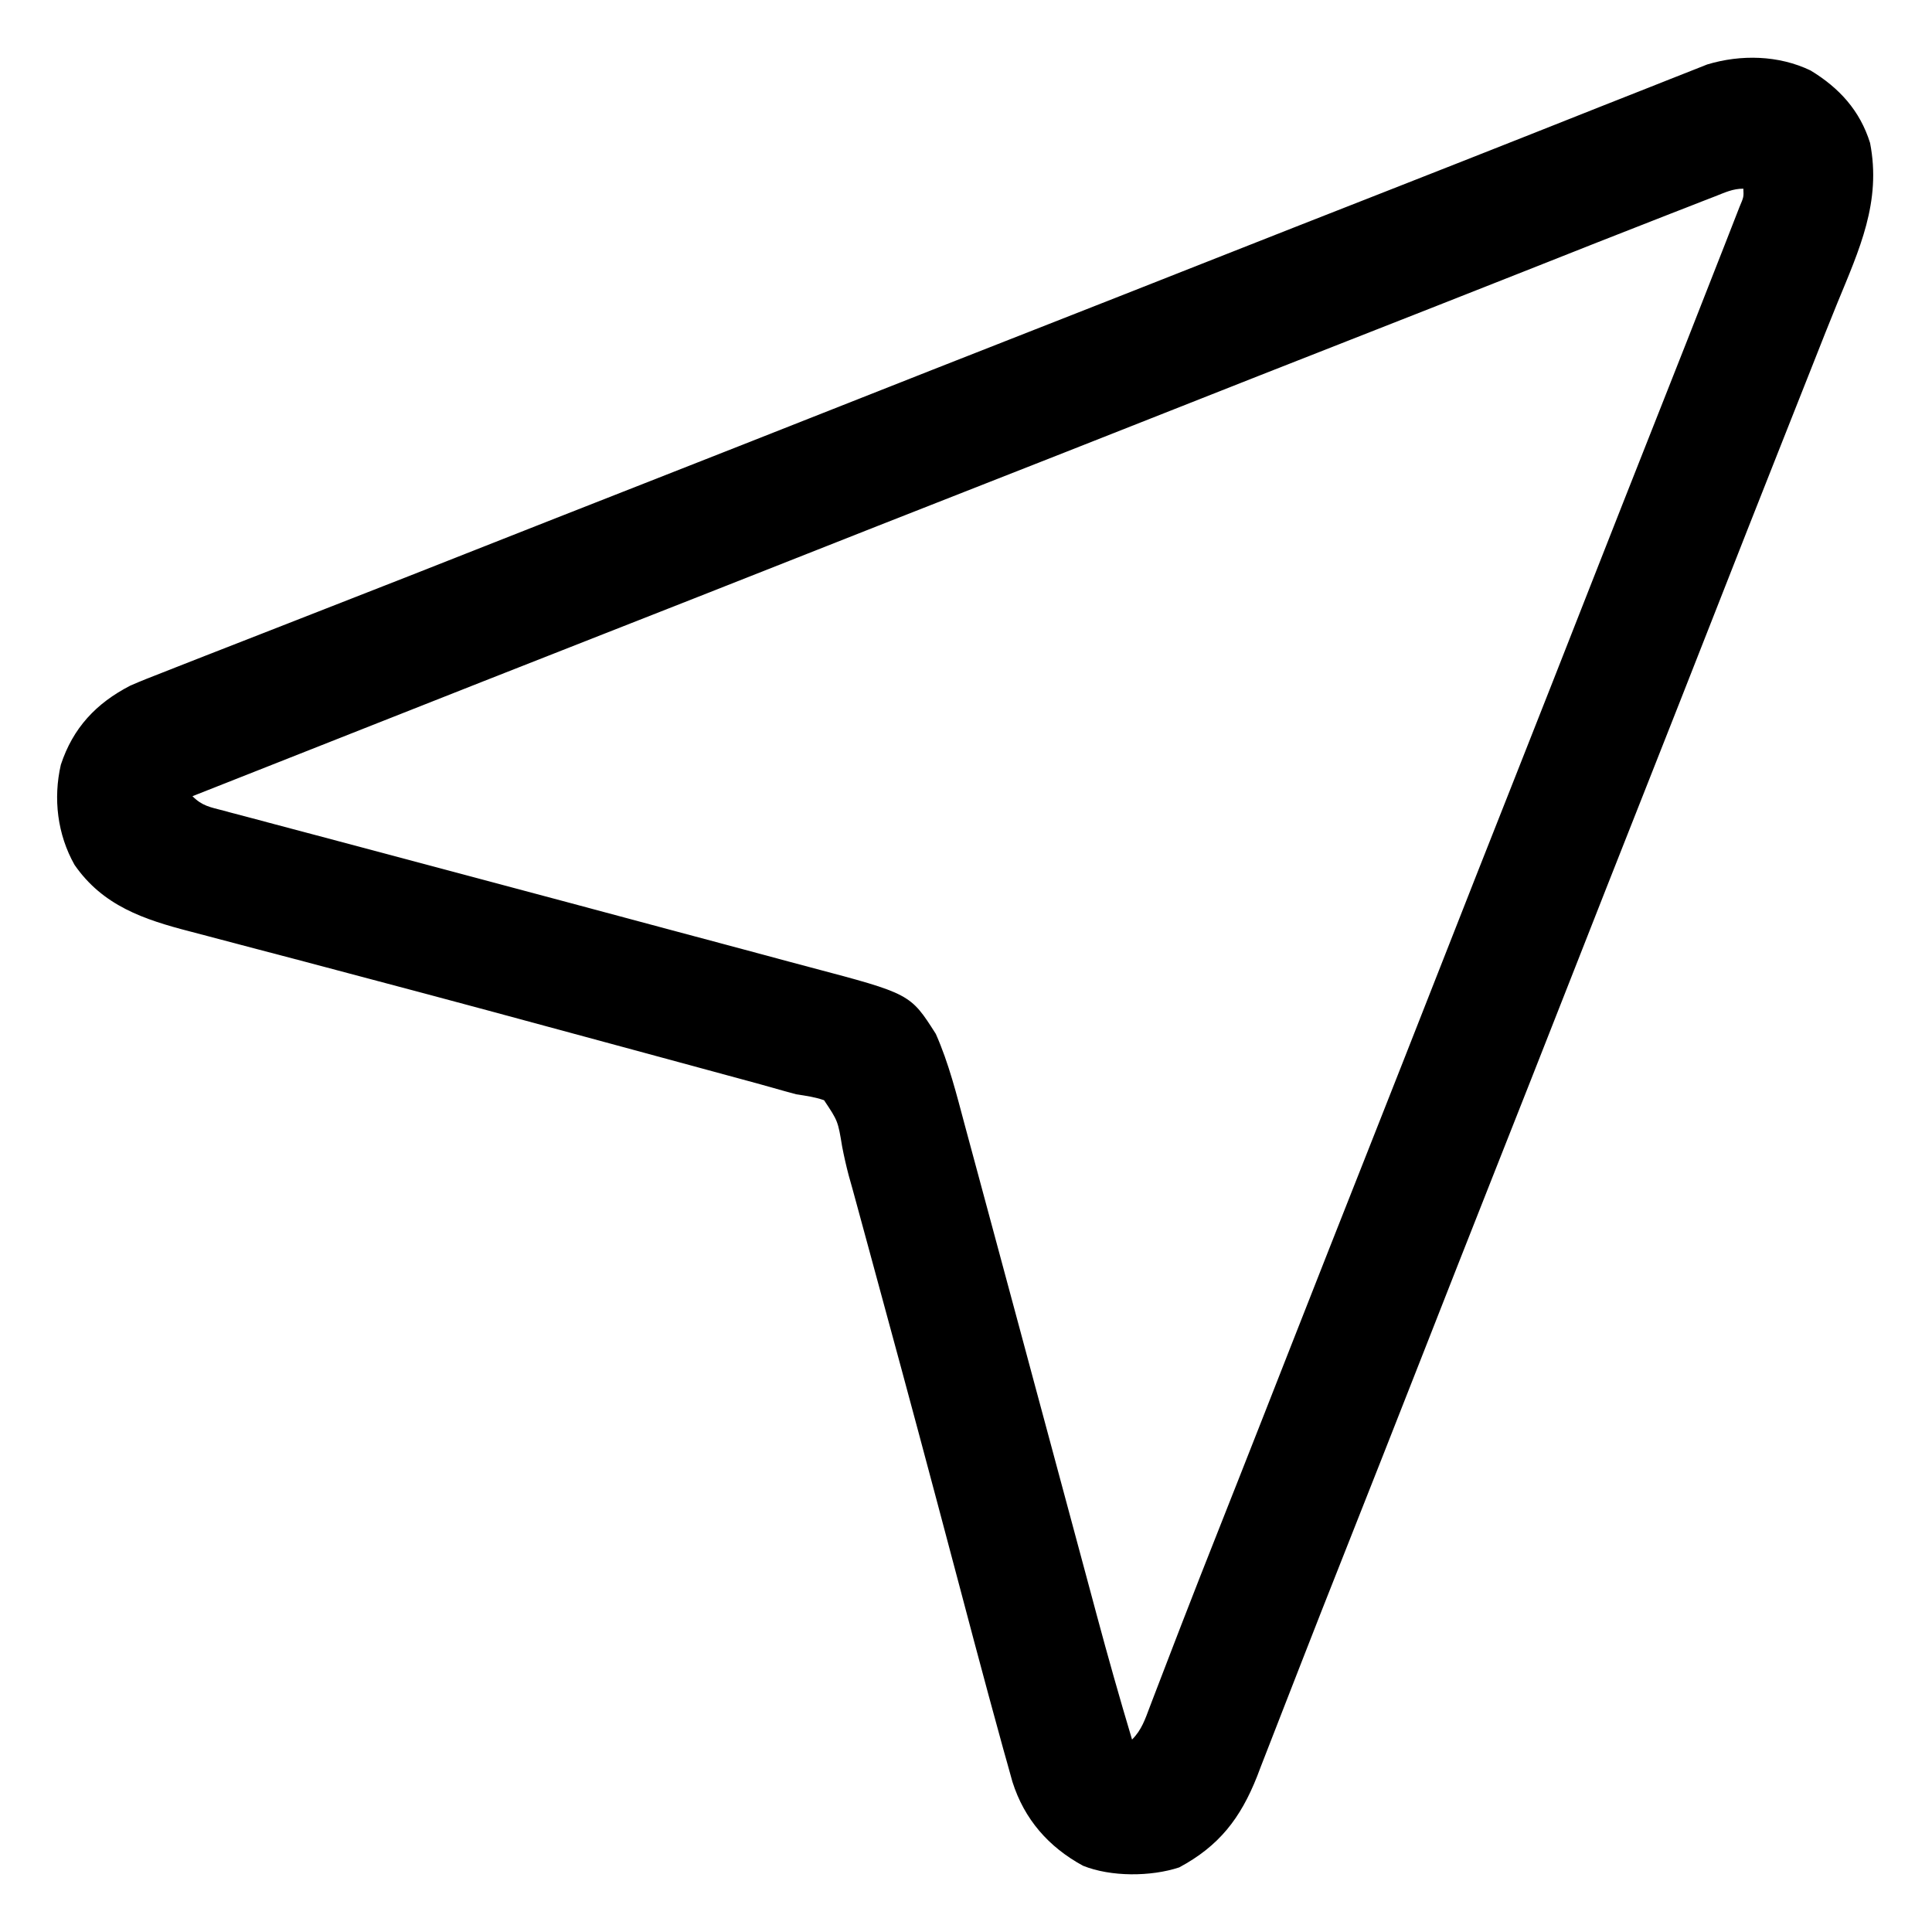
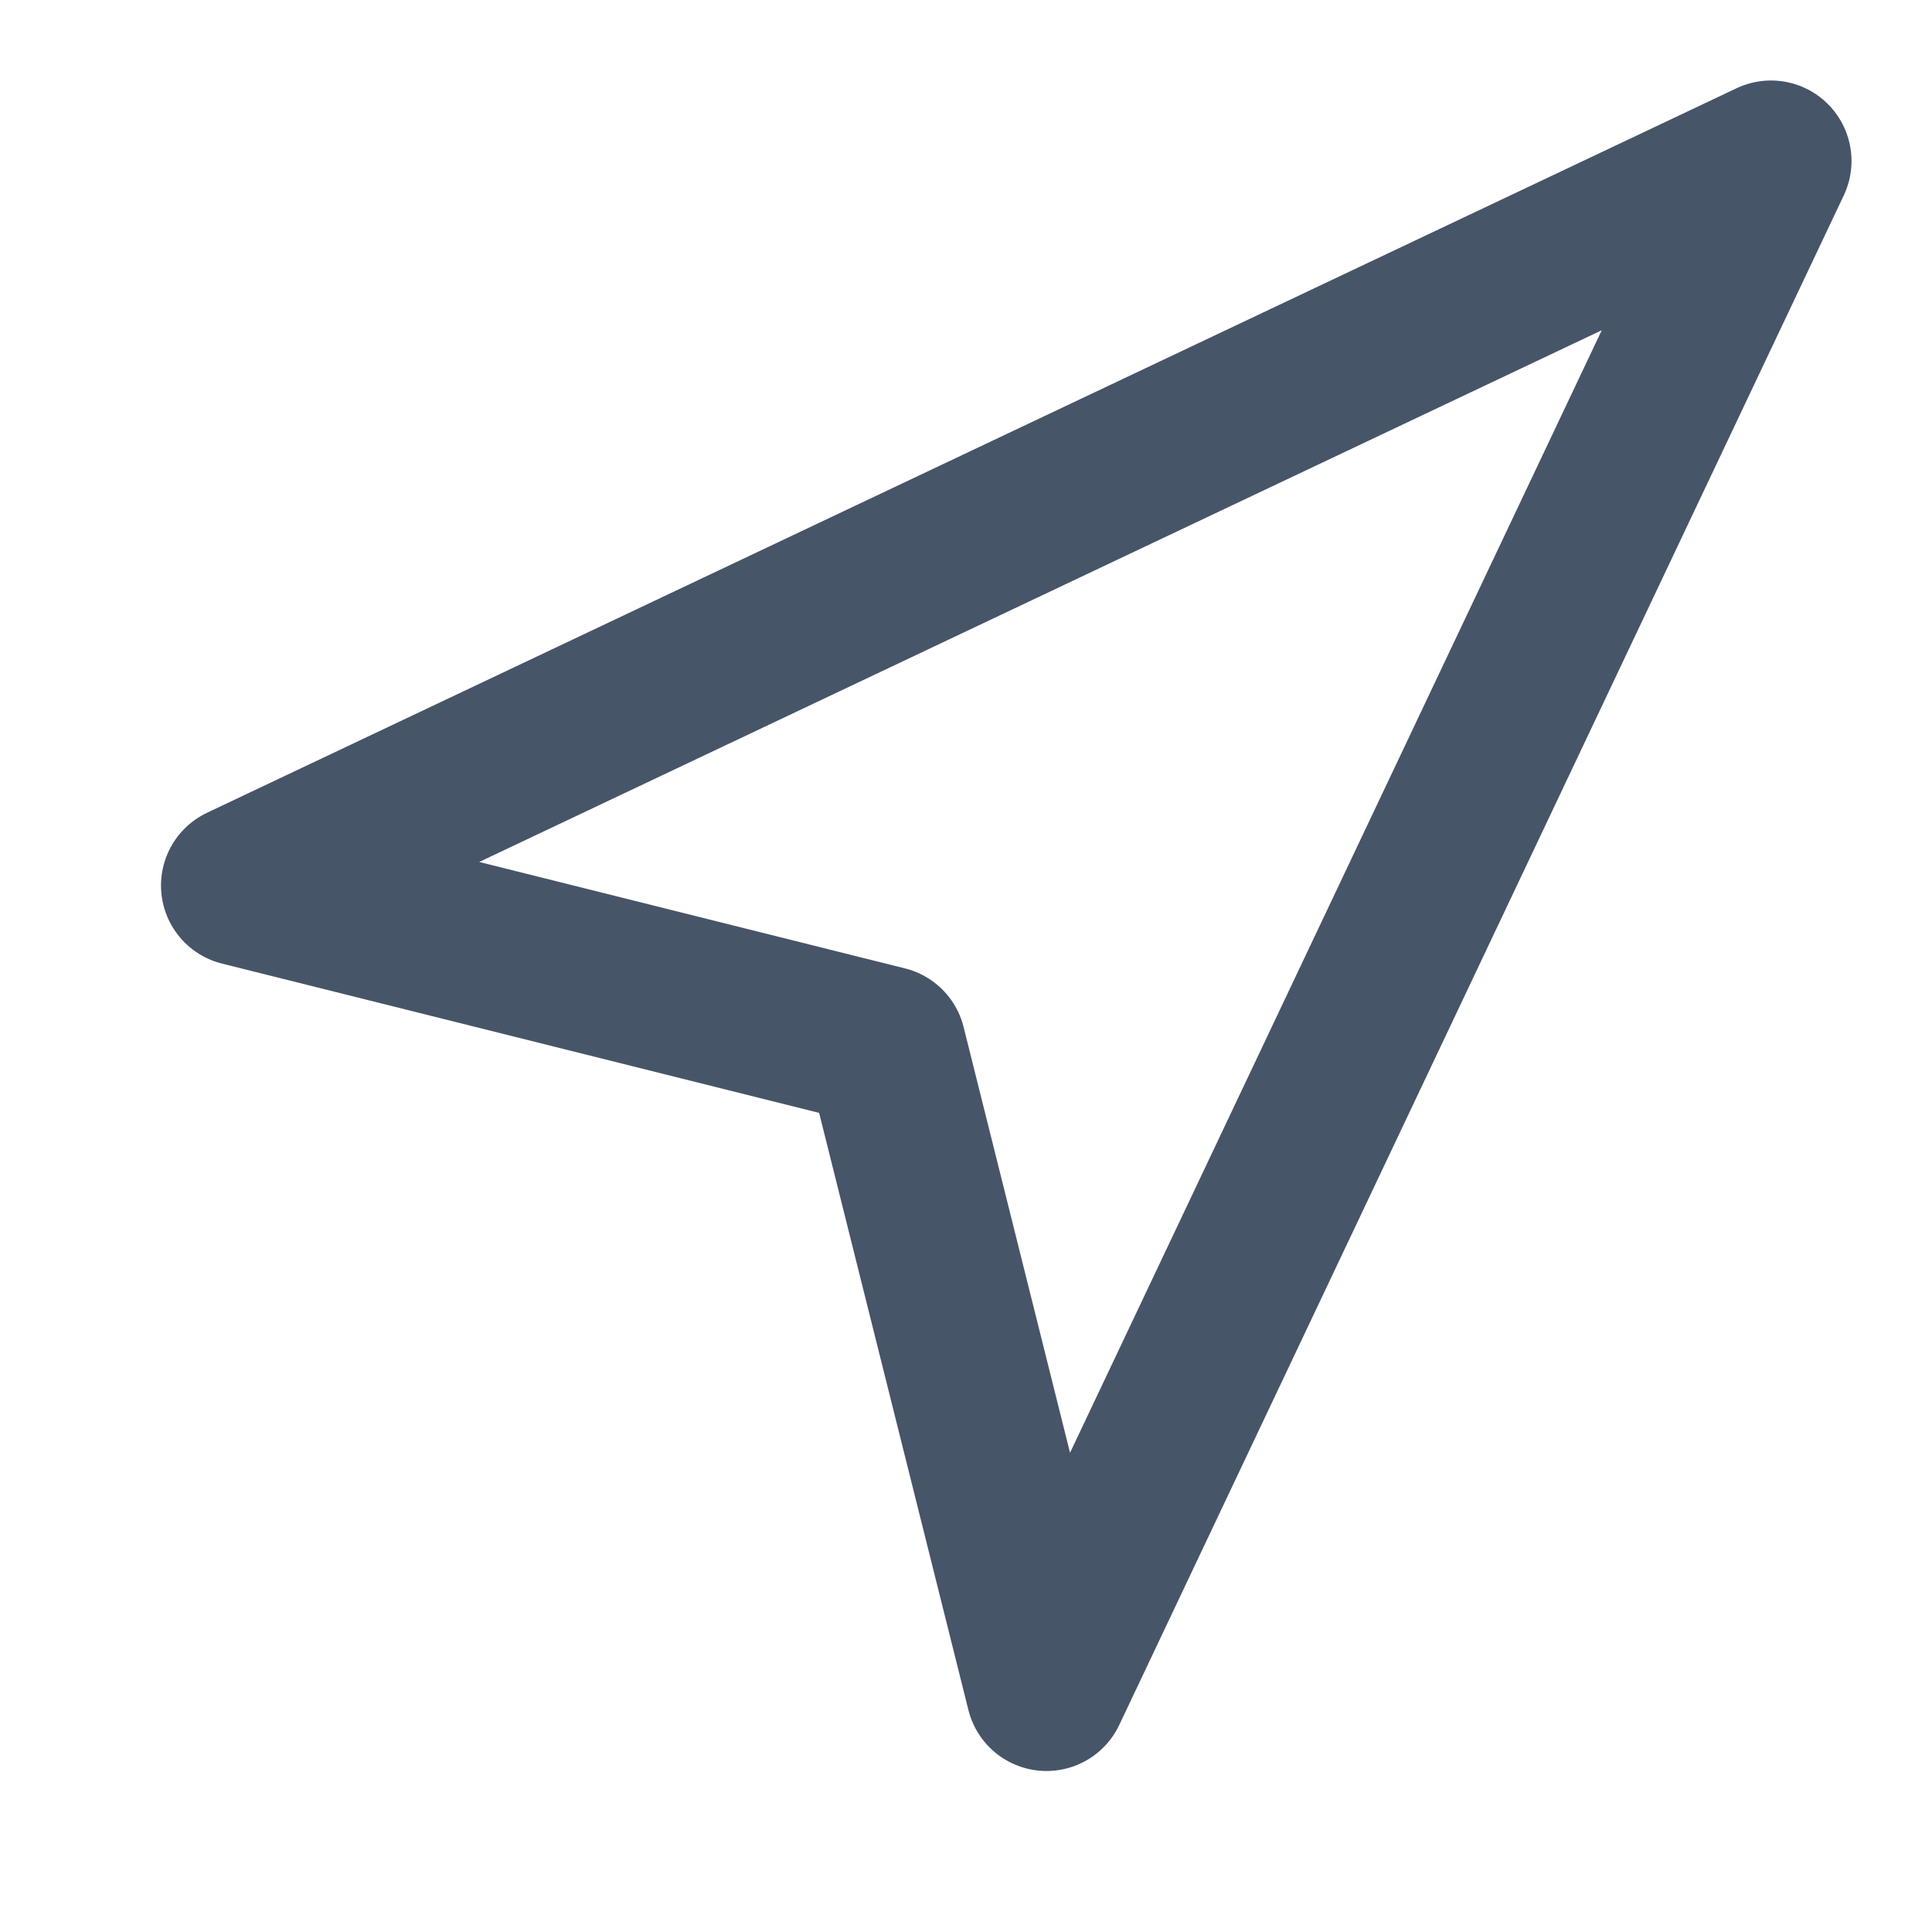
- <svg xmlns="http://www.w3.org/2000/svg" version="1.1" width="512" height="512">
-   <path d="M0 0 C7.57 4.59 13.08 10.6 15.76 19.19 C18.82 34.82 12.9 47.47 7.06 61.7 C4.99 66.75 2.99 71.83 0.99 76.9 C-2.19 84.97 -5.38 93.04 -8.59 101.1 C-14.08 114.93 -19.51 128.78 -24.95 142.63 C-31.39 159.04 -37.84 175.44 -44.32 191.82 C-50.85 208.31 -57.34 224.81 -63.82 241.32 C-70.64 258.68 -77.47 276.03 -84.34 293.37 C-90.53 309.01 -96.68 324.66 -102.82 340.32 C-110.04 358.7 -117.26 377.08 -124.54 395.43 C-127.91 403.94 -131.27 412.45 -134.59 420.99 C-136.3 425.4 -138.03 429.81 -139.75 434.22 C-140.58 436.34 -141.41 438.47 -142.23 440.59 C-143.37 443.55 -144.52 446.5 -145.68 449.45 C-146.18 450.75 -146.18 450.75 -146.68 452.08 C-151.08 463.2 -156.75 470.53 -167.32 476.2 C-174.87 478.69 -185.45 478.73 -192.82 475.76 C-201.95 470.79 -208.38 463.44 -211.52 453.51 C-212.05 451.67 -212.56 449.83 -213.06 447.98 C-213.35 446.95 -213.64 445.92 -213.94 444.86 C-214.92 441.35 -215.87 437.84 -216.82 434.32 C-217.17 433.05 -217.51 431.78 -217.87 430.47 C-220.43 421.02 -222.94 411.55 -225.44 402.09 C-227.41 394.64 -229.39 387.21 -231.37 379.77 C-231.71 378.5 -231.71 378.5 -232.05 377.22 C-237.86 355.36 -243.79 333.54 -249.73 311.72 C-250.02 310.67 -250.02 310.67 -250.31 309.59 C-251.2 306.32 -252.09 303.05 -252.98 299.78 C-253.3 298.62 -253.62 297.46 -253.94 296.26 C-254.26 295.13 -254.58 294.01 -254.9 292.85 C-255.57 290.3 -256.14 287.8 -256.64 285.21 C-257.76 278.4 -257.76 278.4 -261.44 272.89 C-263.89 272.04 -266.26 271.71 -268.82 271.32 C-270.8 270.78 -272.78 270.25 -274.74 269.68 C-277.08 269.01 -279.43 268.37 -281.78 267.73 C-282.61 267.5 -283.45 267.28 -284.32 267.04 C-285.62 266.69 -285.62 266.69 -286.95 266.33 C-288.77 265.84 -290.6 265.34 -292.43 264.84 C-296.33 263.78 -300.24 262.72 -304.15 261.66 C-309.27 260.28 -314.38 258.89 -319.5 257.5 C-340.29 251.85 -361.1 246.23 -381.93 240.72 C-384.81 239.96 -387.68 239.19 -390.56 238.43 C-391.49 238.18 -392.42 237.94 -393.38 237.68 C-395.22 237.19 -397.07 236.7 -398.91 236.21 C-404.26 234.8 -409.61 233.39 -414.97 231.99 C-418.28 231.12 -421.6 230.24 -424.92 229.36 C-426.44 228.95 -427.96 228.56 -429.49 228.16 C-441.76 224.99 -452.58 221.34 -460.07 210.52 C-464.62 202.46 -465.76 192.94 -463.7 183.98 C-460.49 174.25 -454.39 167.71 -445.3 163.02 C-442.44 161.77 -439.55 160.63 -436.64 159.51 C-435.5 159.06 -434.36 158.61 -433.19 158.15 C-430.58 157.11 -427.96 156.09 -425.34 155.07 C-420.27 153.11 -415.22 151.12 -410.16 149.14 C-402.25 146.03 -394.34 142.94 -386.42 139.85 C-376.42 135.95 -366.43 132.02 -356.45 128.07 C-340.69 121.84 -324.91 115.64 -309.14 109.45 C-292.52 102.92 -275.92 96.39 -259.32 89.82 C-241.51 82.77 -223.69 75.76 -205.85 68.76 C-190.77 62.84 -175.69 56.91 -160.62 50.95 C-144.71 44.66 -128.78 38.41 -112.85 32.16 C-99.94 27.09 -87.03 22.01 -74.13 16.9 C-73.04 16.47 -71.95 16.03 -70.83 15.59 C-65.7 13.56 -60.58 11.52 -55.45 9.49 C-51.05 7.74 -46.64 6 -42.23 4.27 C-40.65 3.64 -39.07 3.02 -37.49 2.39 C-35.33 1.52 -33.17 0.67 -31 -0.17 C-29.81 -0.64 -28.62 -1.12 -27.39 -1.6 C-18.48 -4.29 -8.46 -4.07 0 0 Z M-25.29 33.35 C-26.46 33.8 -27.63 34.25 -28.83 34.72 C-30.14 35.23 -31.45 35.75 -32.76 36.26 C-34.15 36.8 -35.54 37.34 -36.93 37.88 C-50.03 42.98 -63.1 48.16 -76.17 53.34 C-91.37 59.36 -106.6 65.34 -121.82 71.32 C-138.33 77.8 -154.84 84.29 -171.32 90.82 C-189.02 97.83 -206.74 104.79 -224.46 111.75 C-239.75 117.75 -255.04 123.77 -270.32 129.82 C-286.81 136.35 -303.32 142.84 -319.82 149.32 C-340.96 157.62 -362.09 165.95 -383.2 174.3 C-392.97 178.17 -402.74 182.03 -412.51 185.88 C-414.18 186.54 -415.84 187.2 -417.5 187.85 C-421.28 189.34 -425.05 190.83 -428.82 192.32 C-426.23 194.92 -424.15 195.21 -420.59 196.15 C-419.95 196.33 -419.3 196.5 -418.63 196.68 C-416.44 197.26 -414.26 197.84 -412.07 198.41 C-410.49 198.83 -408.92 199.25 -407.35 199.67 C-403.93 200.58 -400.52 201.49 -397.1 202.39 C-391.66 203.83 -386.22 205.28 -380.78 206.73 C-372.97 208.82 -365.16 210.9 -357.34 212.98 C-338.88 217.9 -320.42 222.83 -301.97 227.79 C-295.58 229.51 -289.18 231.22 -282.79 232.92 C-278.78 233.99 -274.76 235.07 -270.75 236.16 C-268.89 236.66 -267.03 237.15 -265.16 237.65 C-238.59 244.68 -238.59 244.68 -231.82 255.32 C-228.38 263.08 -226.31 271.4 -224.12 279.58 C-223.77 280.89 -223.41 282.2 -223.06 283.51 C-222.29 286.33 -221.53 289.16 -220.77 291.99 C-219.55 296.53 -218.33 301.06 -217.1 305.6 C-214.59 314.91 -212.08 324.22 -209.57 333.54 C-208.27 338.37 -206.97 343.21 -205.67 348.05 C-205.27 349.54 -205.27 349.54 -204.86 351.05 C-203.5 356.1 -202.14 361.15 -200.78 366.19 C-200.51 367.19 -200.24 368.19 -199.97 369.21 C-199.43 371.21 -198.89 373.22 -198.35 375.22 C-196.76 381.1 -195.18 386.99 -193.6 392.87 C-192.6 396.59 -191.6 400.3 -190.6 404.02 C-190.14 405.74 -189.68 407.45 -189.22 409.17 C-186.24 420.27 -183.12 431.31 -179.82 442.32 C-177.26 439.76 -176.35 436.91 -175.09 433.59 C-174.83 432.89 -174.56 432.2 -174.29 431.49 C-173.71 429.98 -173.13 428.47 -172.55 426.96 C-171.3 423.68 -170.03 420.4 -168.77 417.13 C-168.1 415.41 -167.44 413.69 -166.78 411.97 C-163.51 403.49 -160.17 395.03 -156.82 386.57 C-155.57 383.4 -154.32 380.23 -153.07 377.07 C-152.74 376.23 -152.41 375.4 -152.07 374.55 C-147.34 362.58 -142.65 350.61 -137.95 338.63 C-131.09 321.17 -124.22 303.71 -117.31 286.27 C-111.12 270.63 -104.97 254.98 -98.82 239.32 C-92.01 221.96 -85.18 204.61 -78.31 187.27 C-71.65 170.43 -65.02 153.57 -58.41 136.71 C-52.58 121.87 -46.74 107.04 -40.87 92.22 C-35.46 78.55 -30.06 64.87 -24.71 51.17 C-24.08 49.58 -23.46 47.98 -22.83 46.39 C-21.98 44.22 -21.13 42.05 -20.29 39.88 C-19.81 38.65 -19.33 37.43 -18.84 36.17 C-17.71 33.51 -17.71 33.51 -17.82 31.32 C-20.62 31.32 -22.68 32.33 -25.29 33.35 Z " fill="#000000" transform="translate(479.8242,18.67969)" />
+ <svg xmlns="http://www.w3.org/2000/svg" width="24" height="24" viewBox="0 0 24 24" fill="none" stroke="#475569" stroke-width="2" stroke-linecap="round" stroke-linejoin="round">
+   <polygon points="3 11 22 2 13 21 11 13 3 11" />
</svg>
